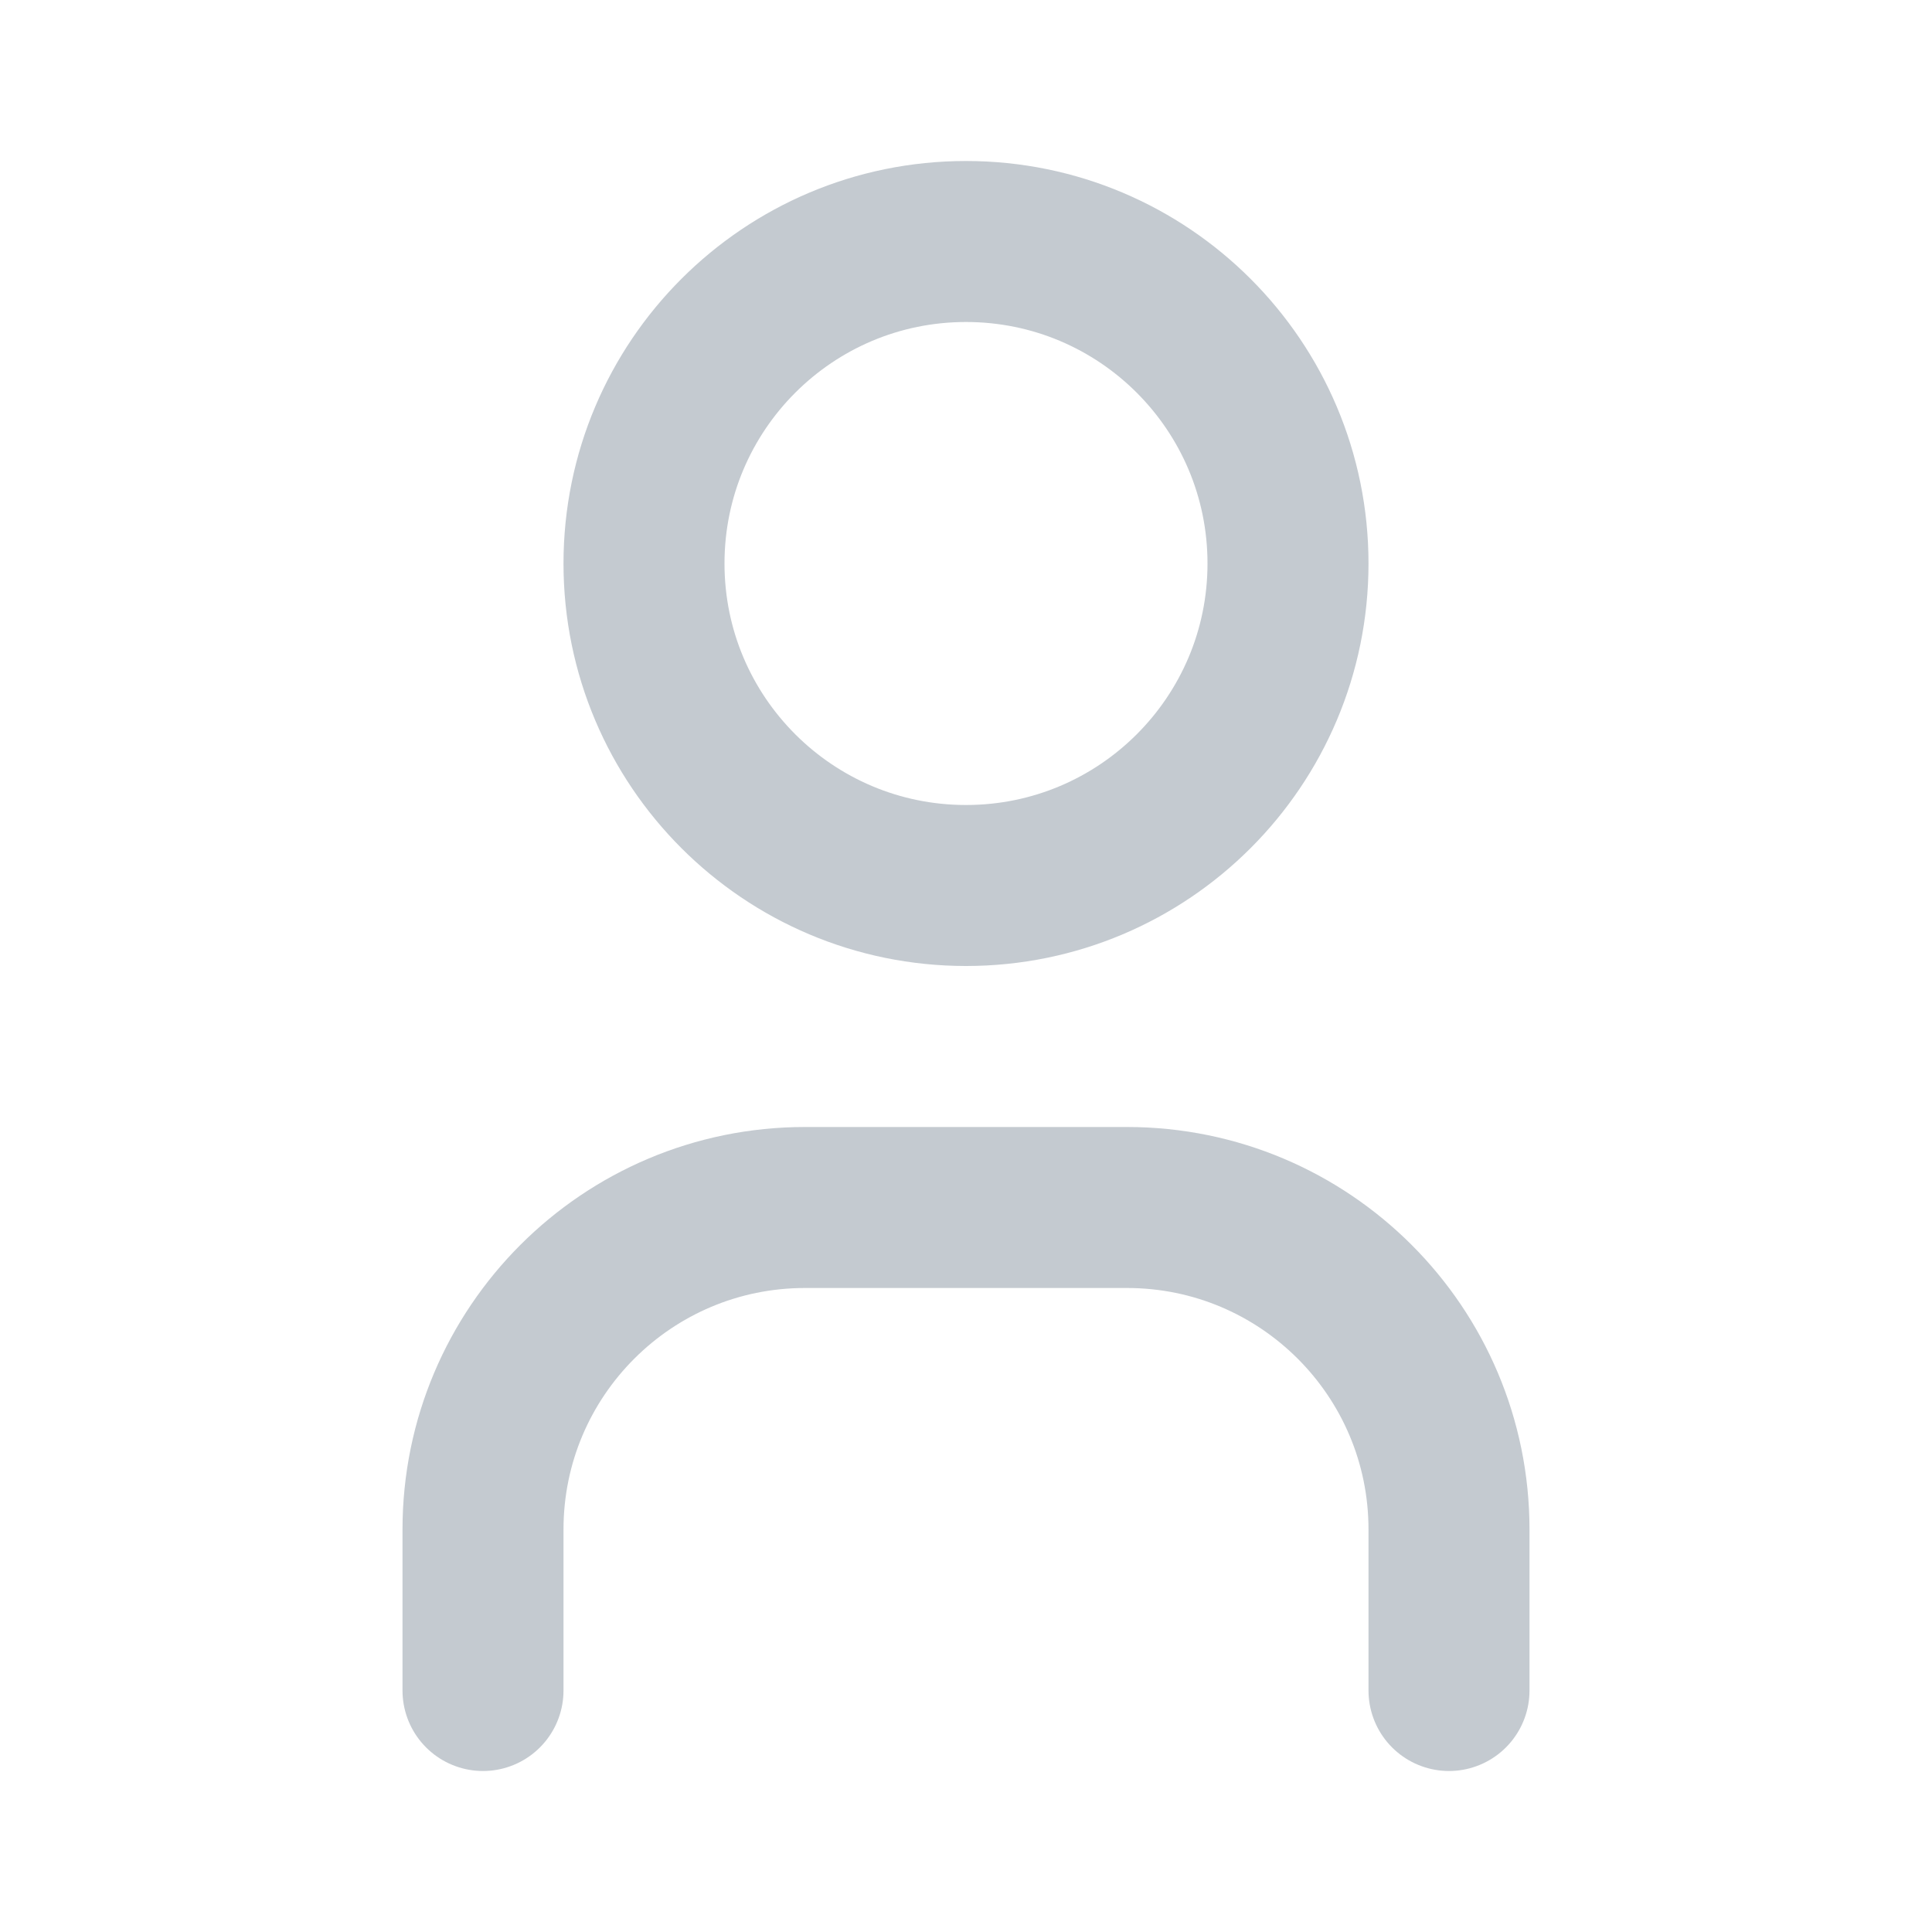
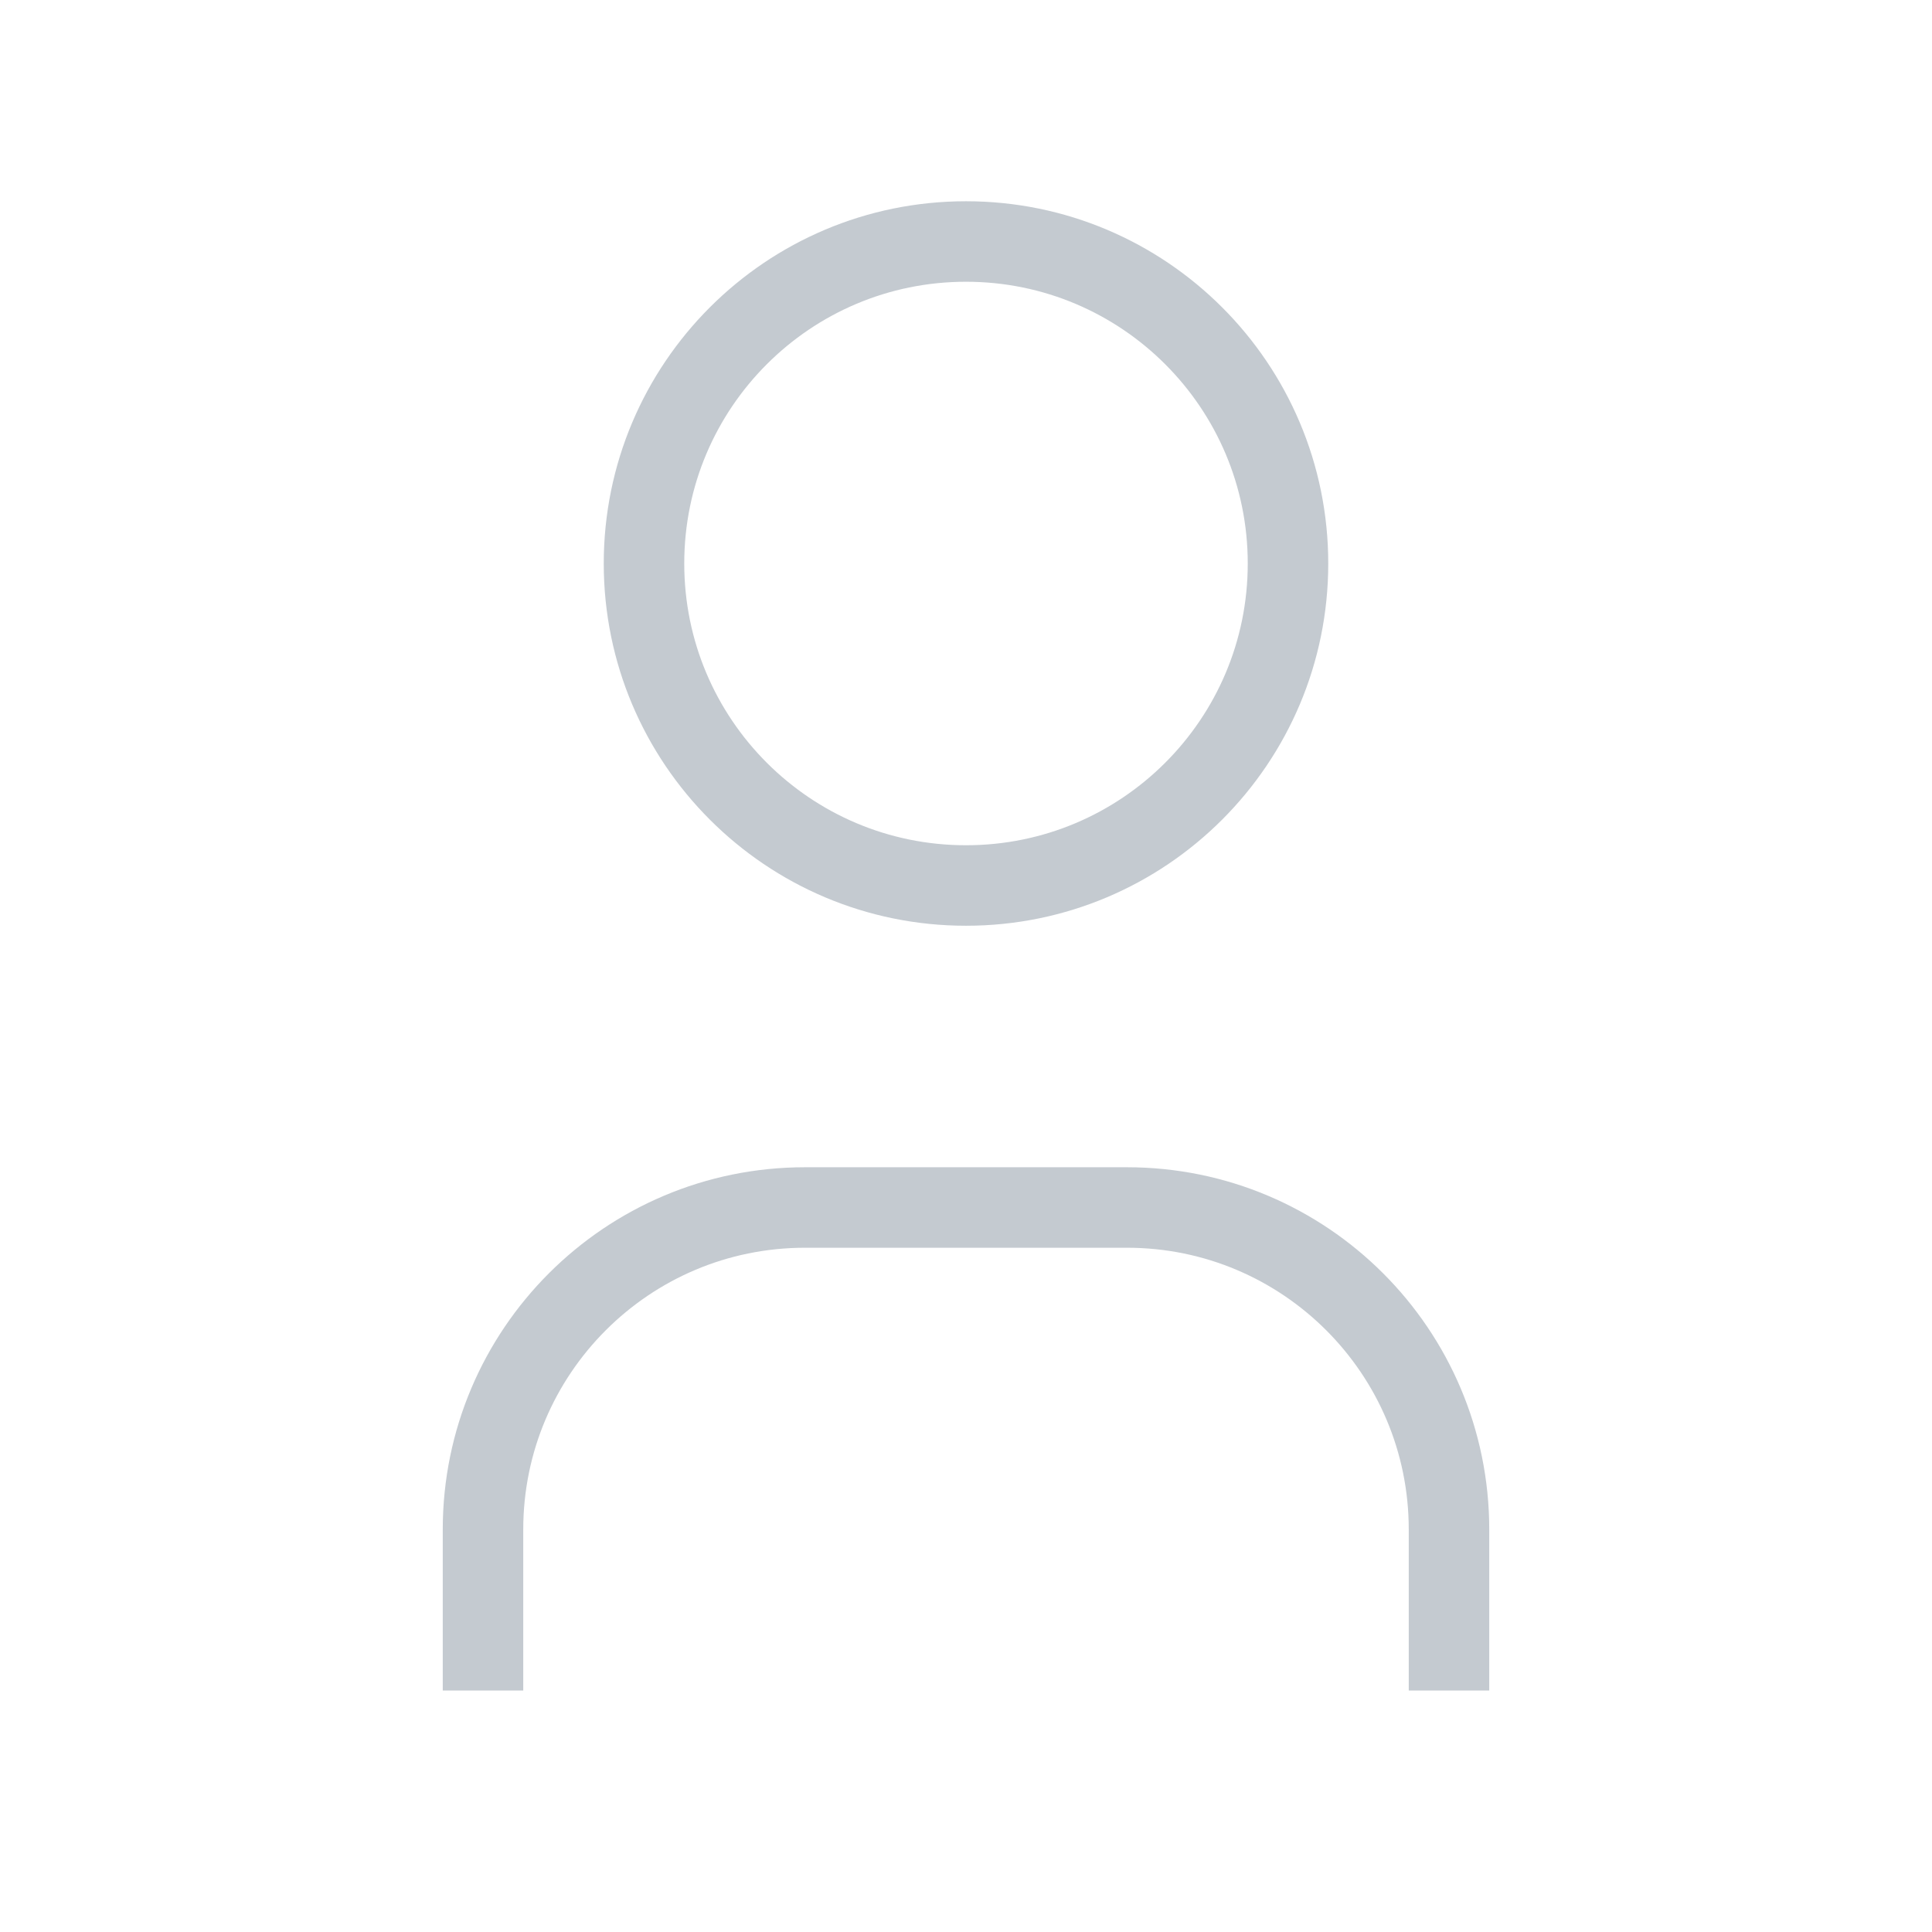
- <svg xmlns="http://www.w3.org/2000/svg" width="24" height="24" viewBox="0 0 24 24" fill="none" stroke="#c4cad0" stroke-width="2" stroke-linecap="round" stroke-linejoin="round" class="icon icon-tabler icons-tabler-outline icon-tabler-user">
+ <svg xmlns="http://www.w3.org/2000/svg" width="24" height="24" viewBox="0 0 24 24" fill="none" stroke="#c4cad0" strokeWidth="2" strokeLinecap="round" strokeLinejoin="round" class="icon icon-tabler icons-tabler-outline icon-tabler-user">
  <path stroke="none" d="M0 0h24v24H0z" fill="none" />
  <path d="M8 7a4 4 0 1 0 8 0a4 4 0 0 0 -8 0" />
  <path d="M6 21v-2a4 4 0 0 1 4 -4h4a4 4 0 0 1 4 4v2" />
</svg>
